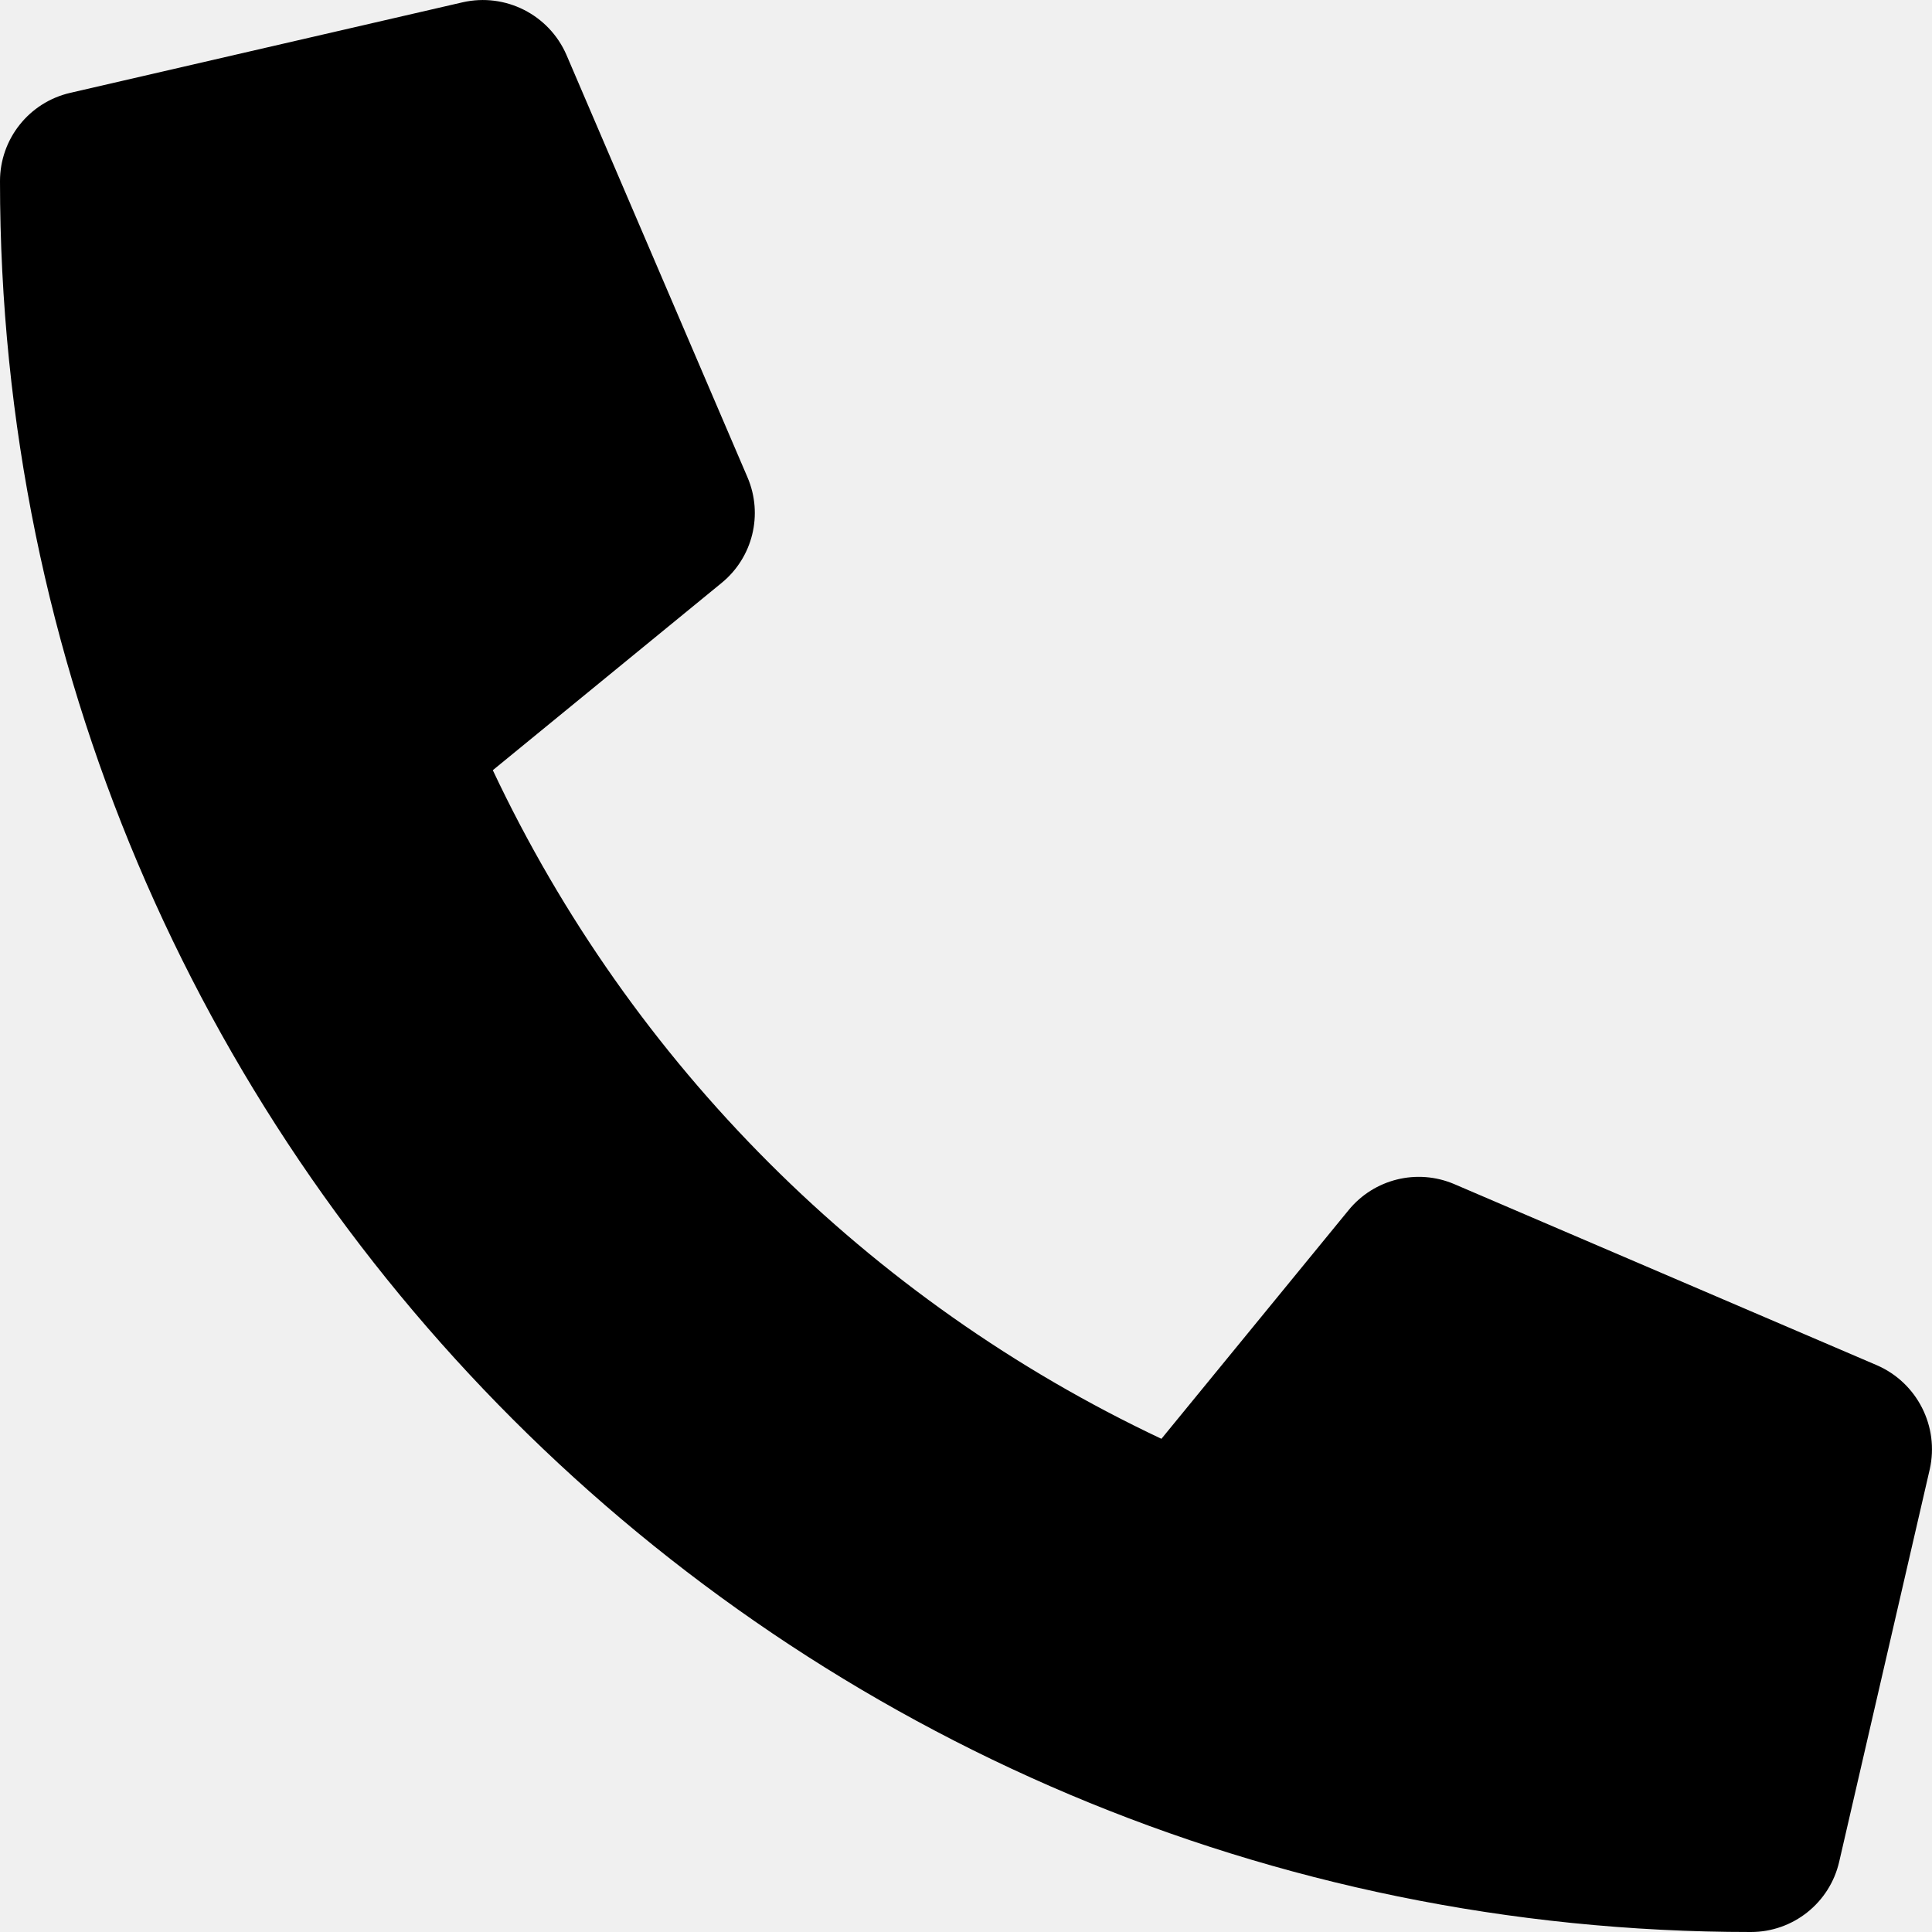
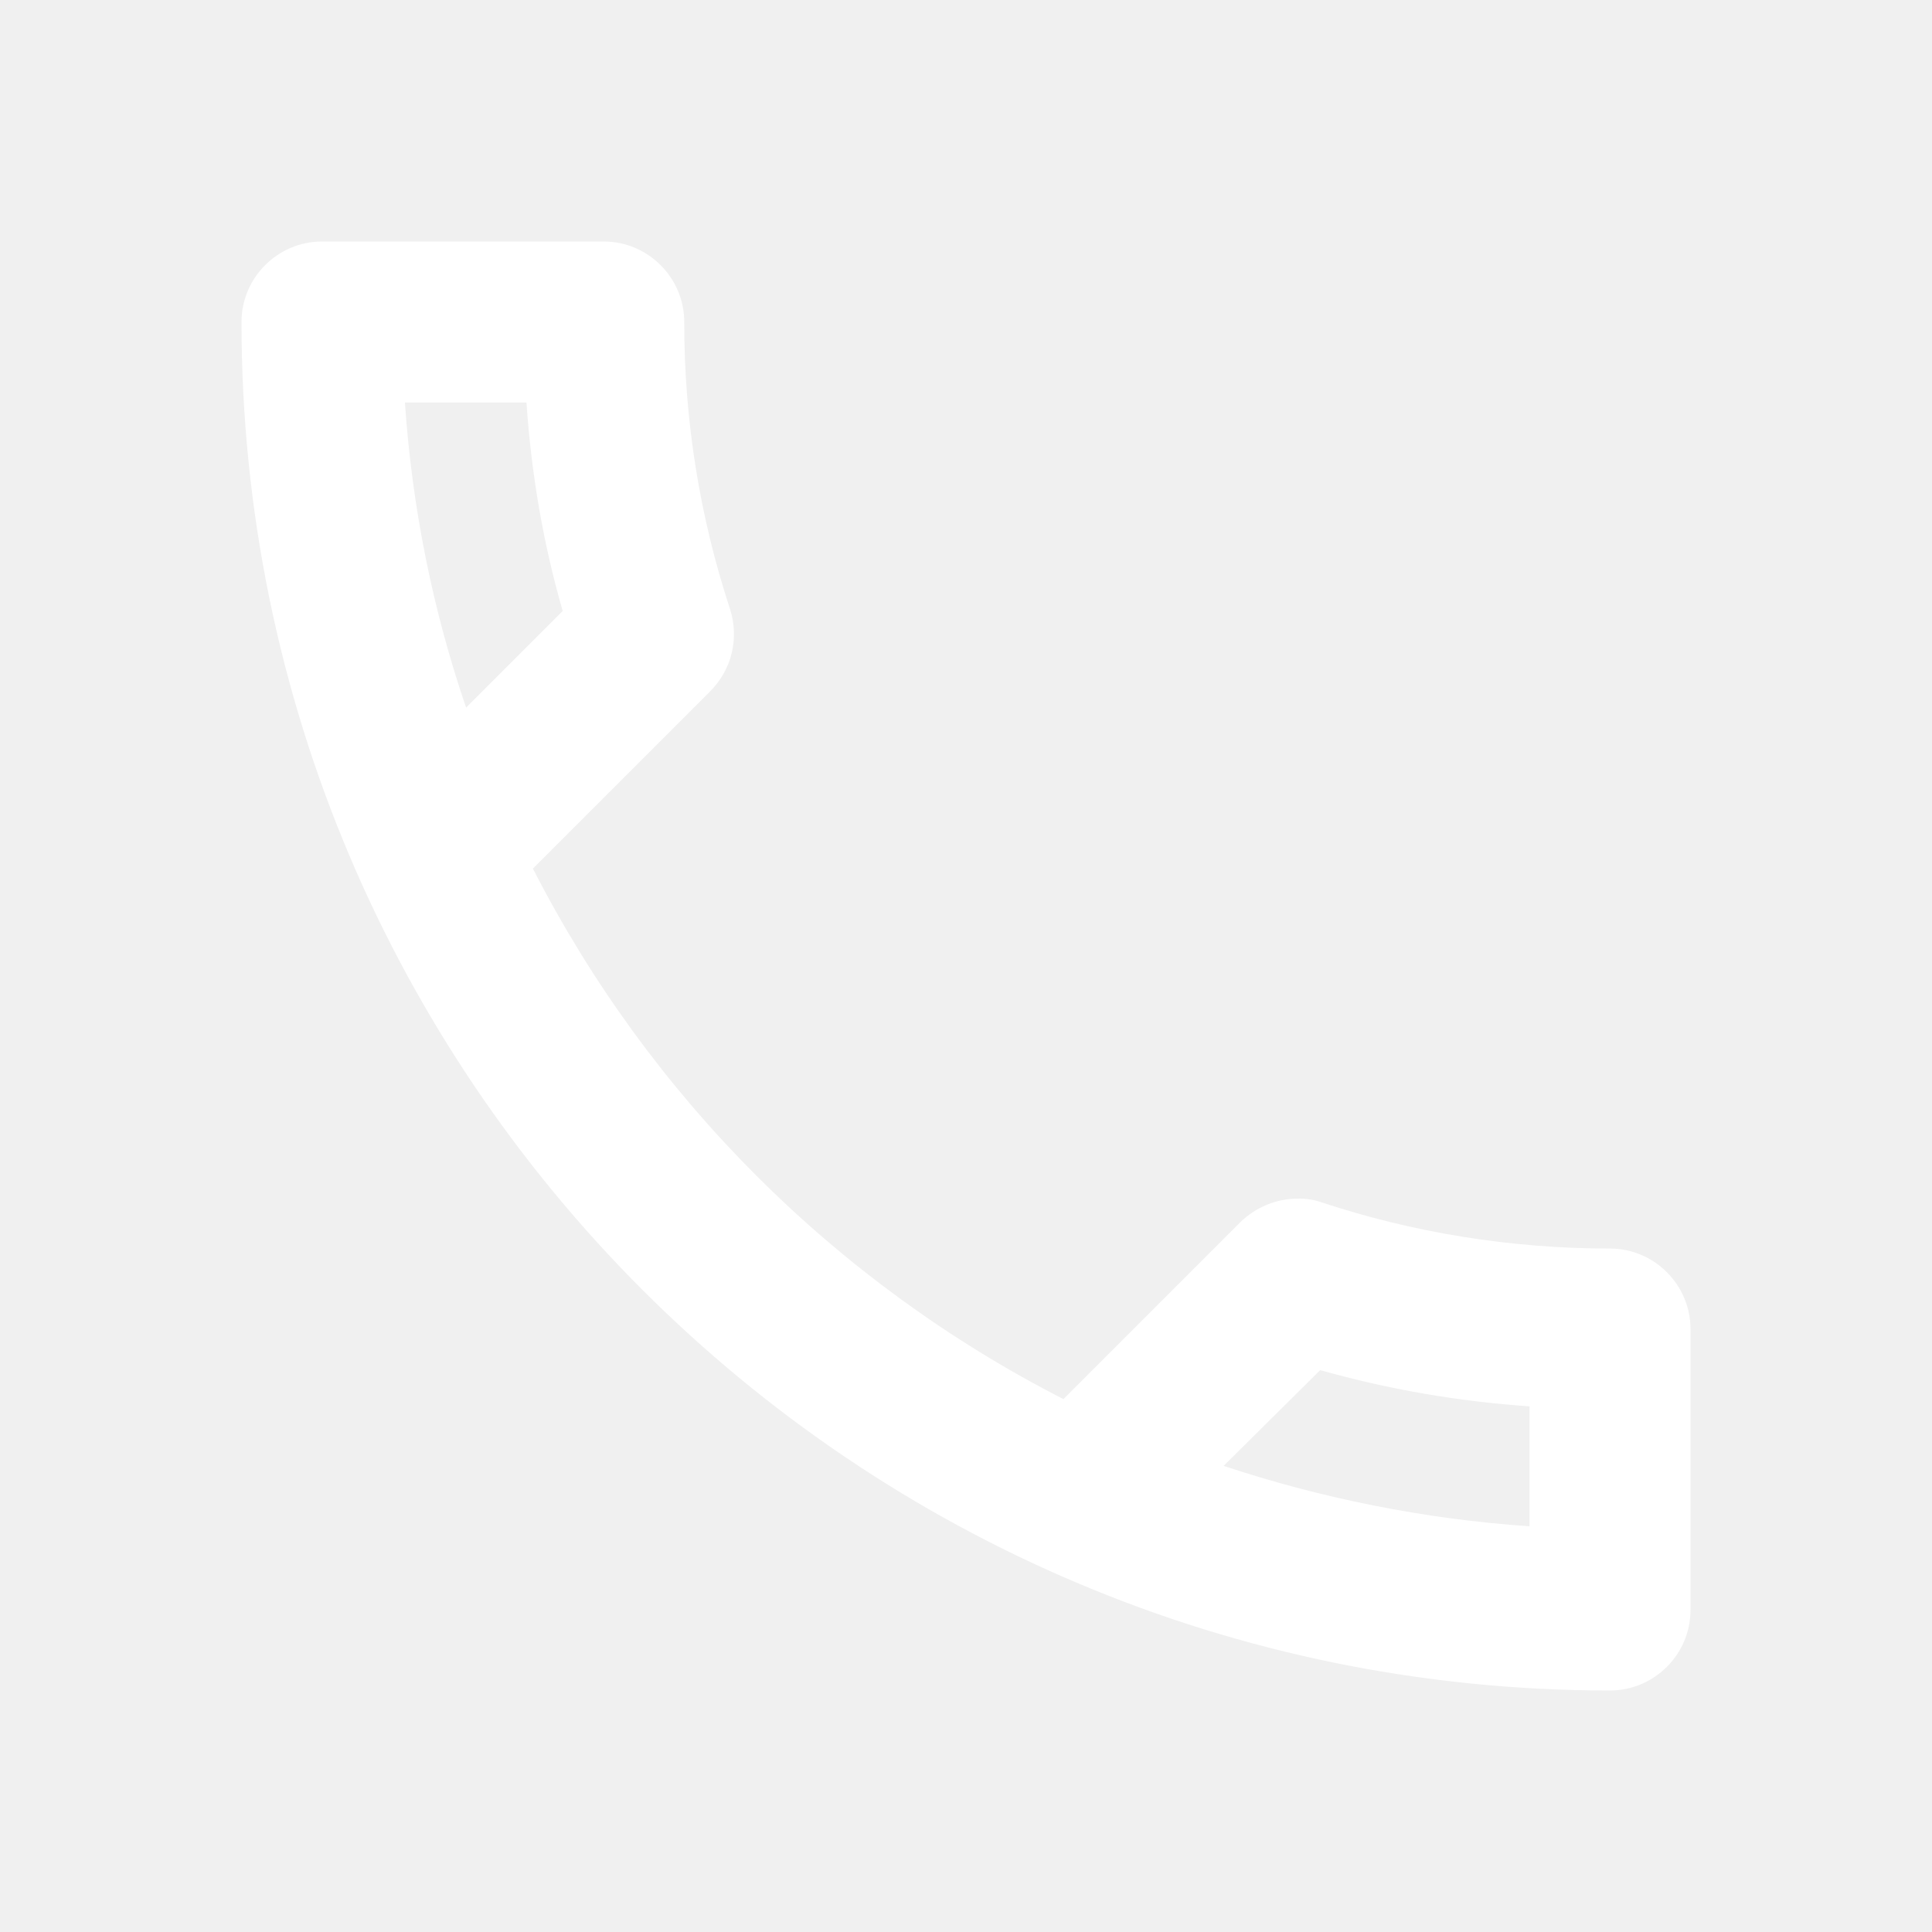
- <svg xmlns="http://www.w3.org/2000/svg" aria-hidden="true" class="e-font-icon-svg e-fas-phone-alt" viewBox="0 0 512 512">
-   <path d="M497.39 361.8l-112-48a24 24 0 0 0-28 6.9l-49.6 60.6A370.66 370.66 0 0 1 130.6 204.11l60.6-49.6a23.94 23.94 0 0 0 6.9-28l-48-112A24.16 24.16 0 0 0 122.6.61l-104 24A24 24 0 0 0 0 48c0 256.5 207.9 464 464 464a24 24 0 0 0 23.4-18.6l24-104a24.29 24.29 0 0 0-14.01-27.6z" />
+ <svg xmlns="http://www.w3.org/2000/svg" width="2em" height="2em" viewBox="0 0 24 24">
+   <path fill="white" d="M6.54 5c.06.89.21 1.76.45 2.59l-1.2 1.2c-.41-1.2-.67-2.47-.76-3.79zm9.86 12.02c.85.24 1.72.39 2.6.45v1.49c-1.32-.09-2.59-.35-3.8-.75zM7.5 3H4c-.55 0-1 .45-1 1c0 9.39 7.61 17 17 17c.55 0 1-.45 1-1v-3.49c0-.55-.45-1-1-1c-1.24 0-2.45-.2-3.57-.57a.84.84 0 0 0-.31-.05c-.26 0-.51.1-.71.29l-2.2 2.2a15.149 15.149 0 0 1-6.59-6.59l2.2-2.2c.28-.28.36-.67.25-1.02A11.36 11.36 0 0 1 8.5 4c0-.55-.45-1-1-1" />
</svg>
